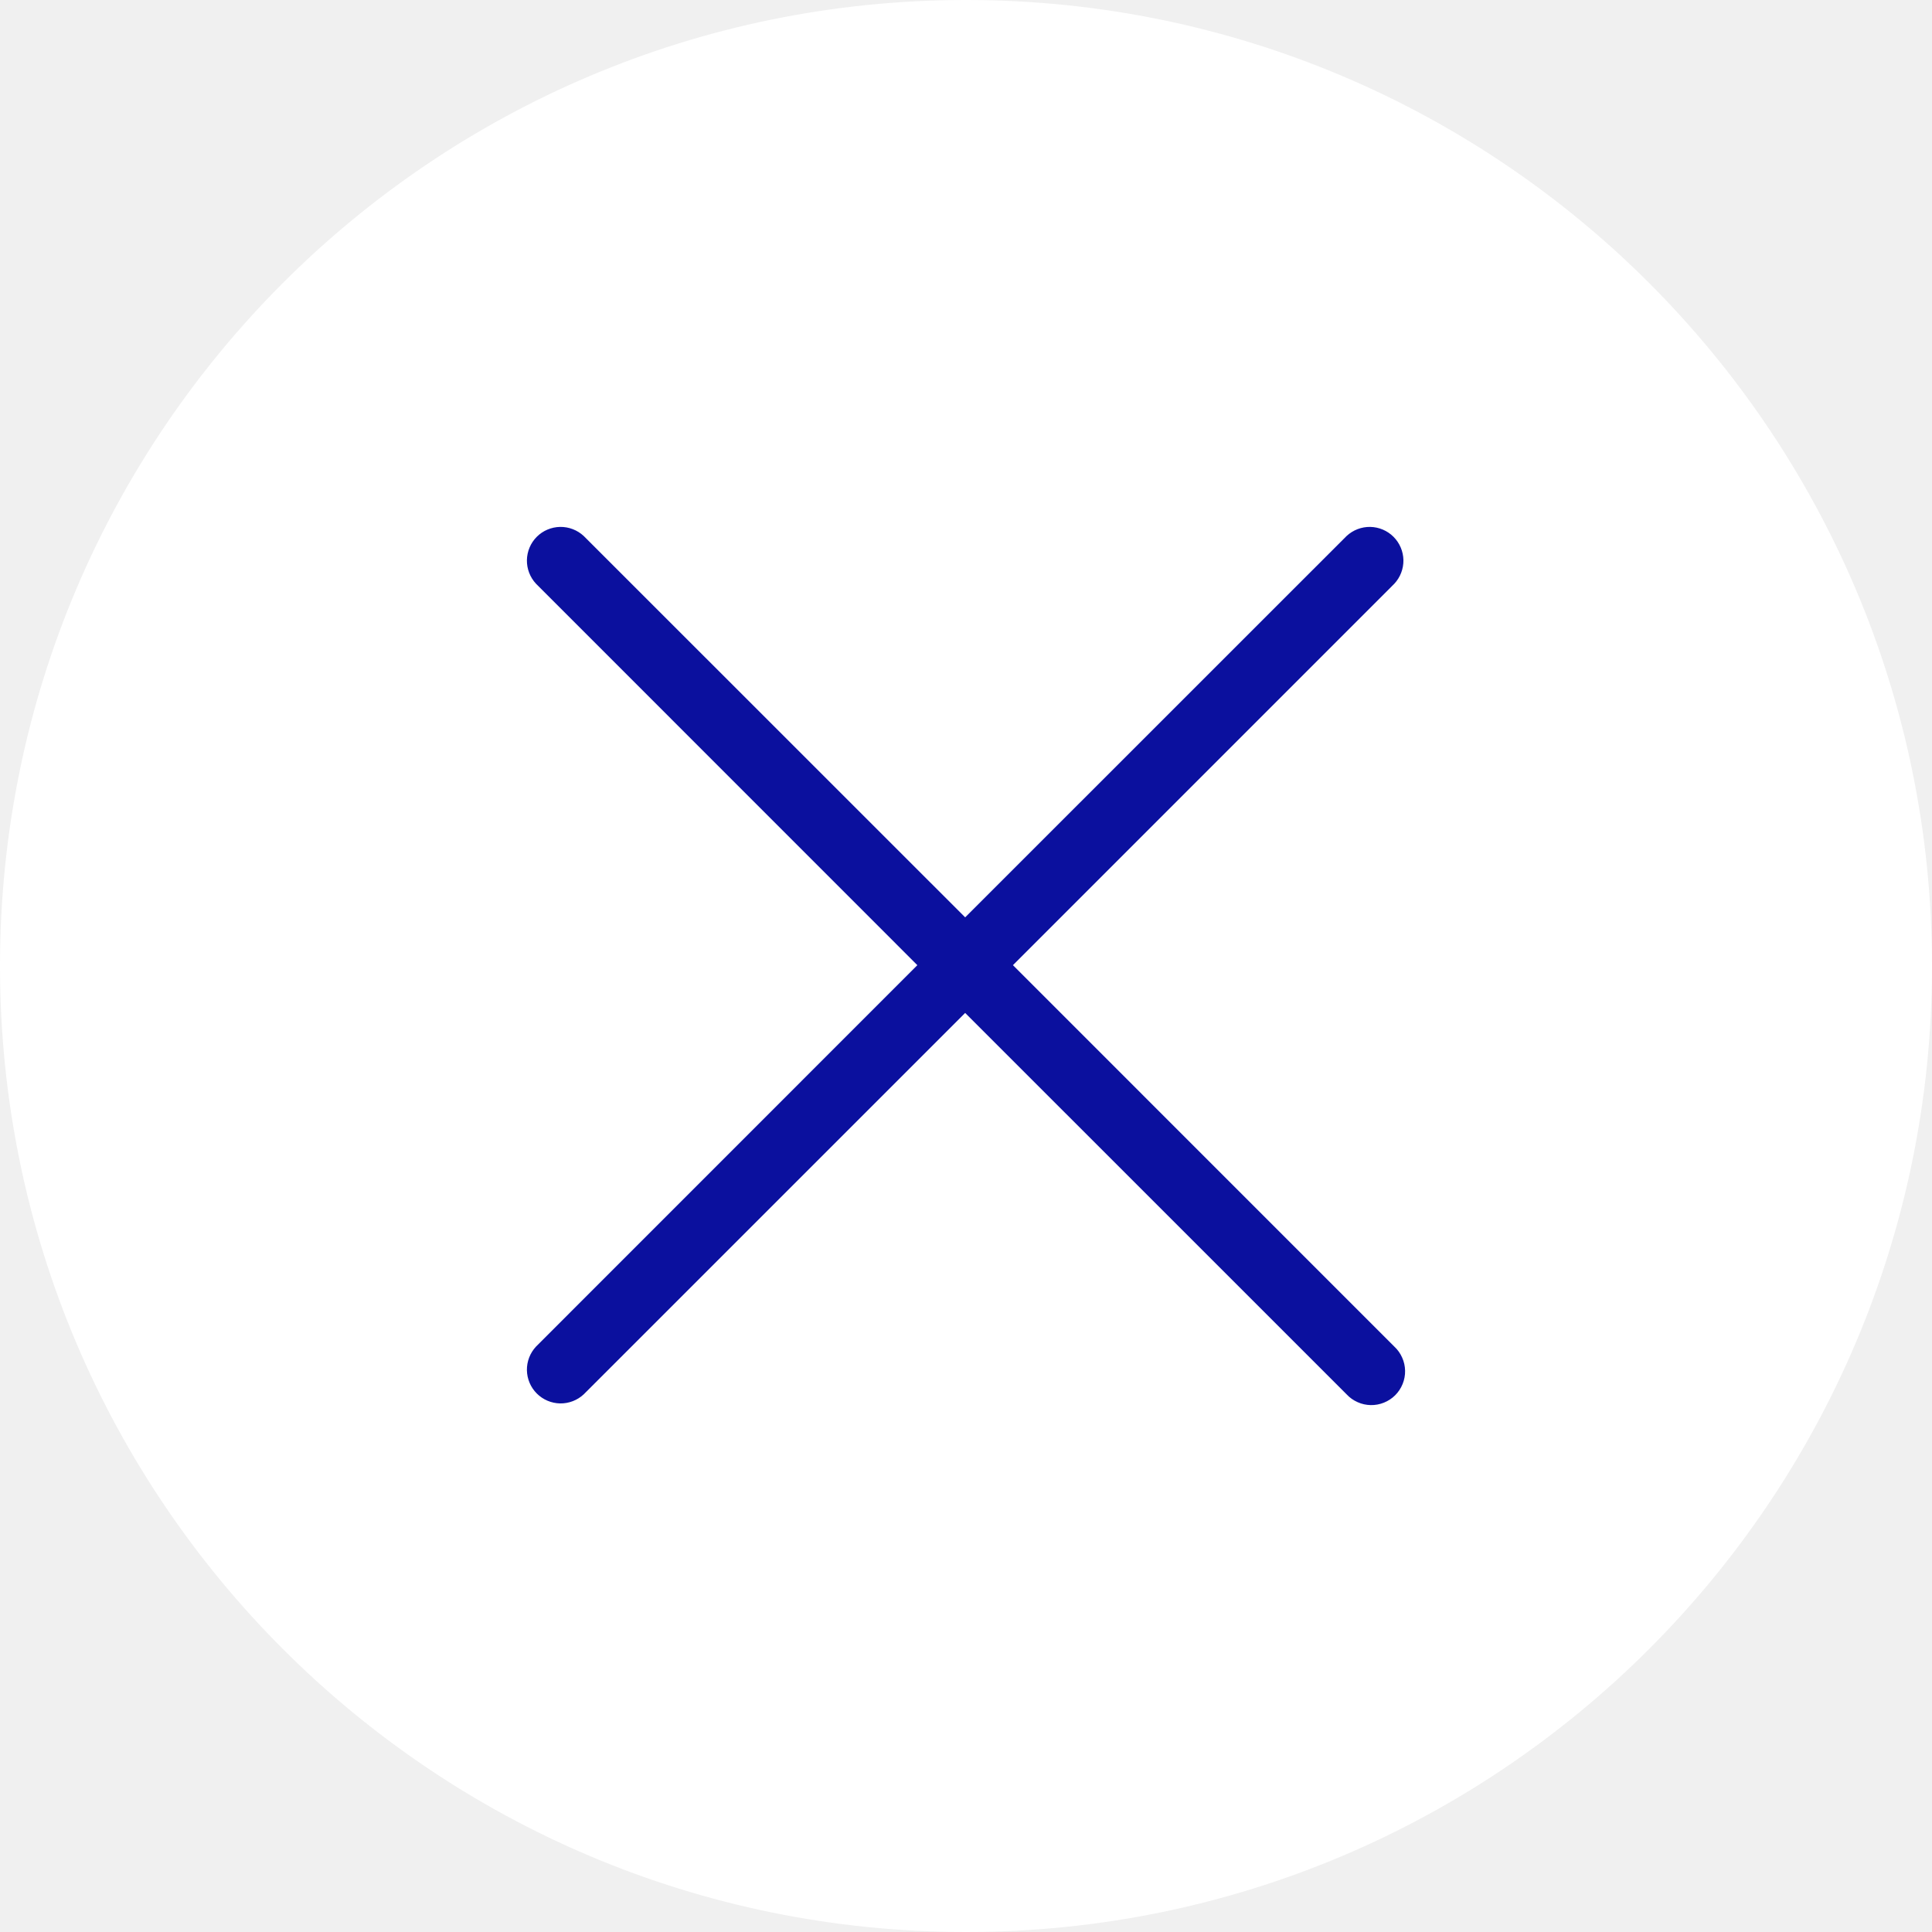
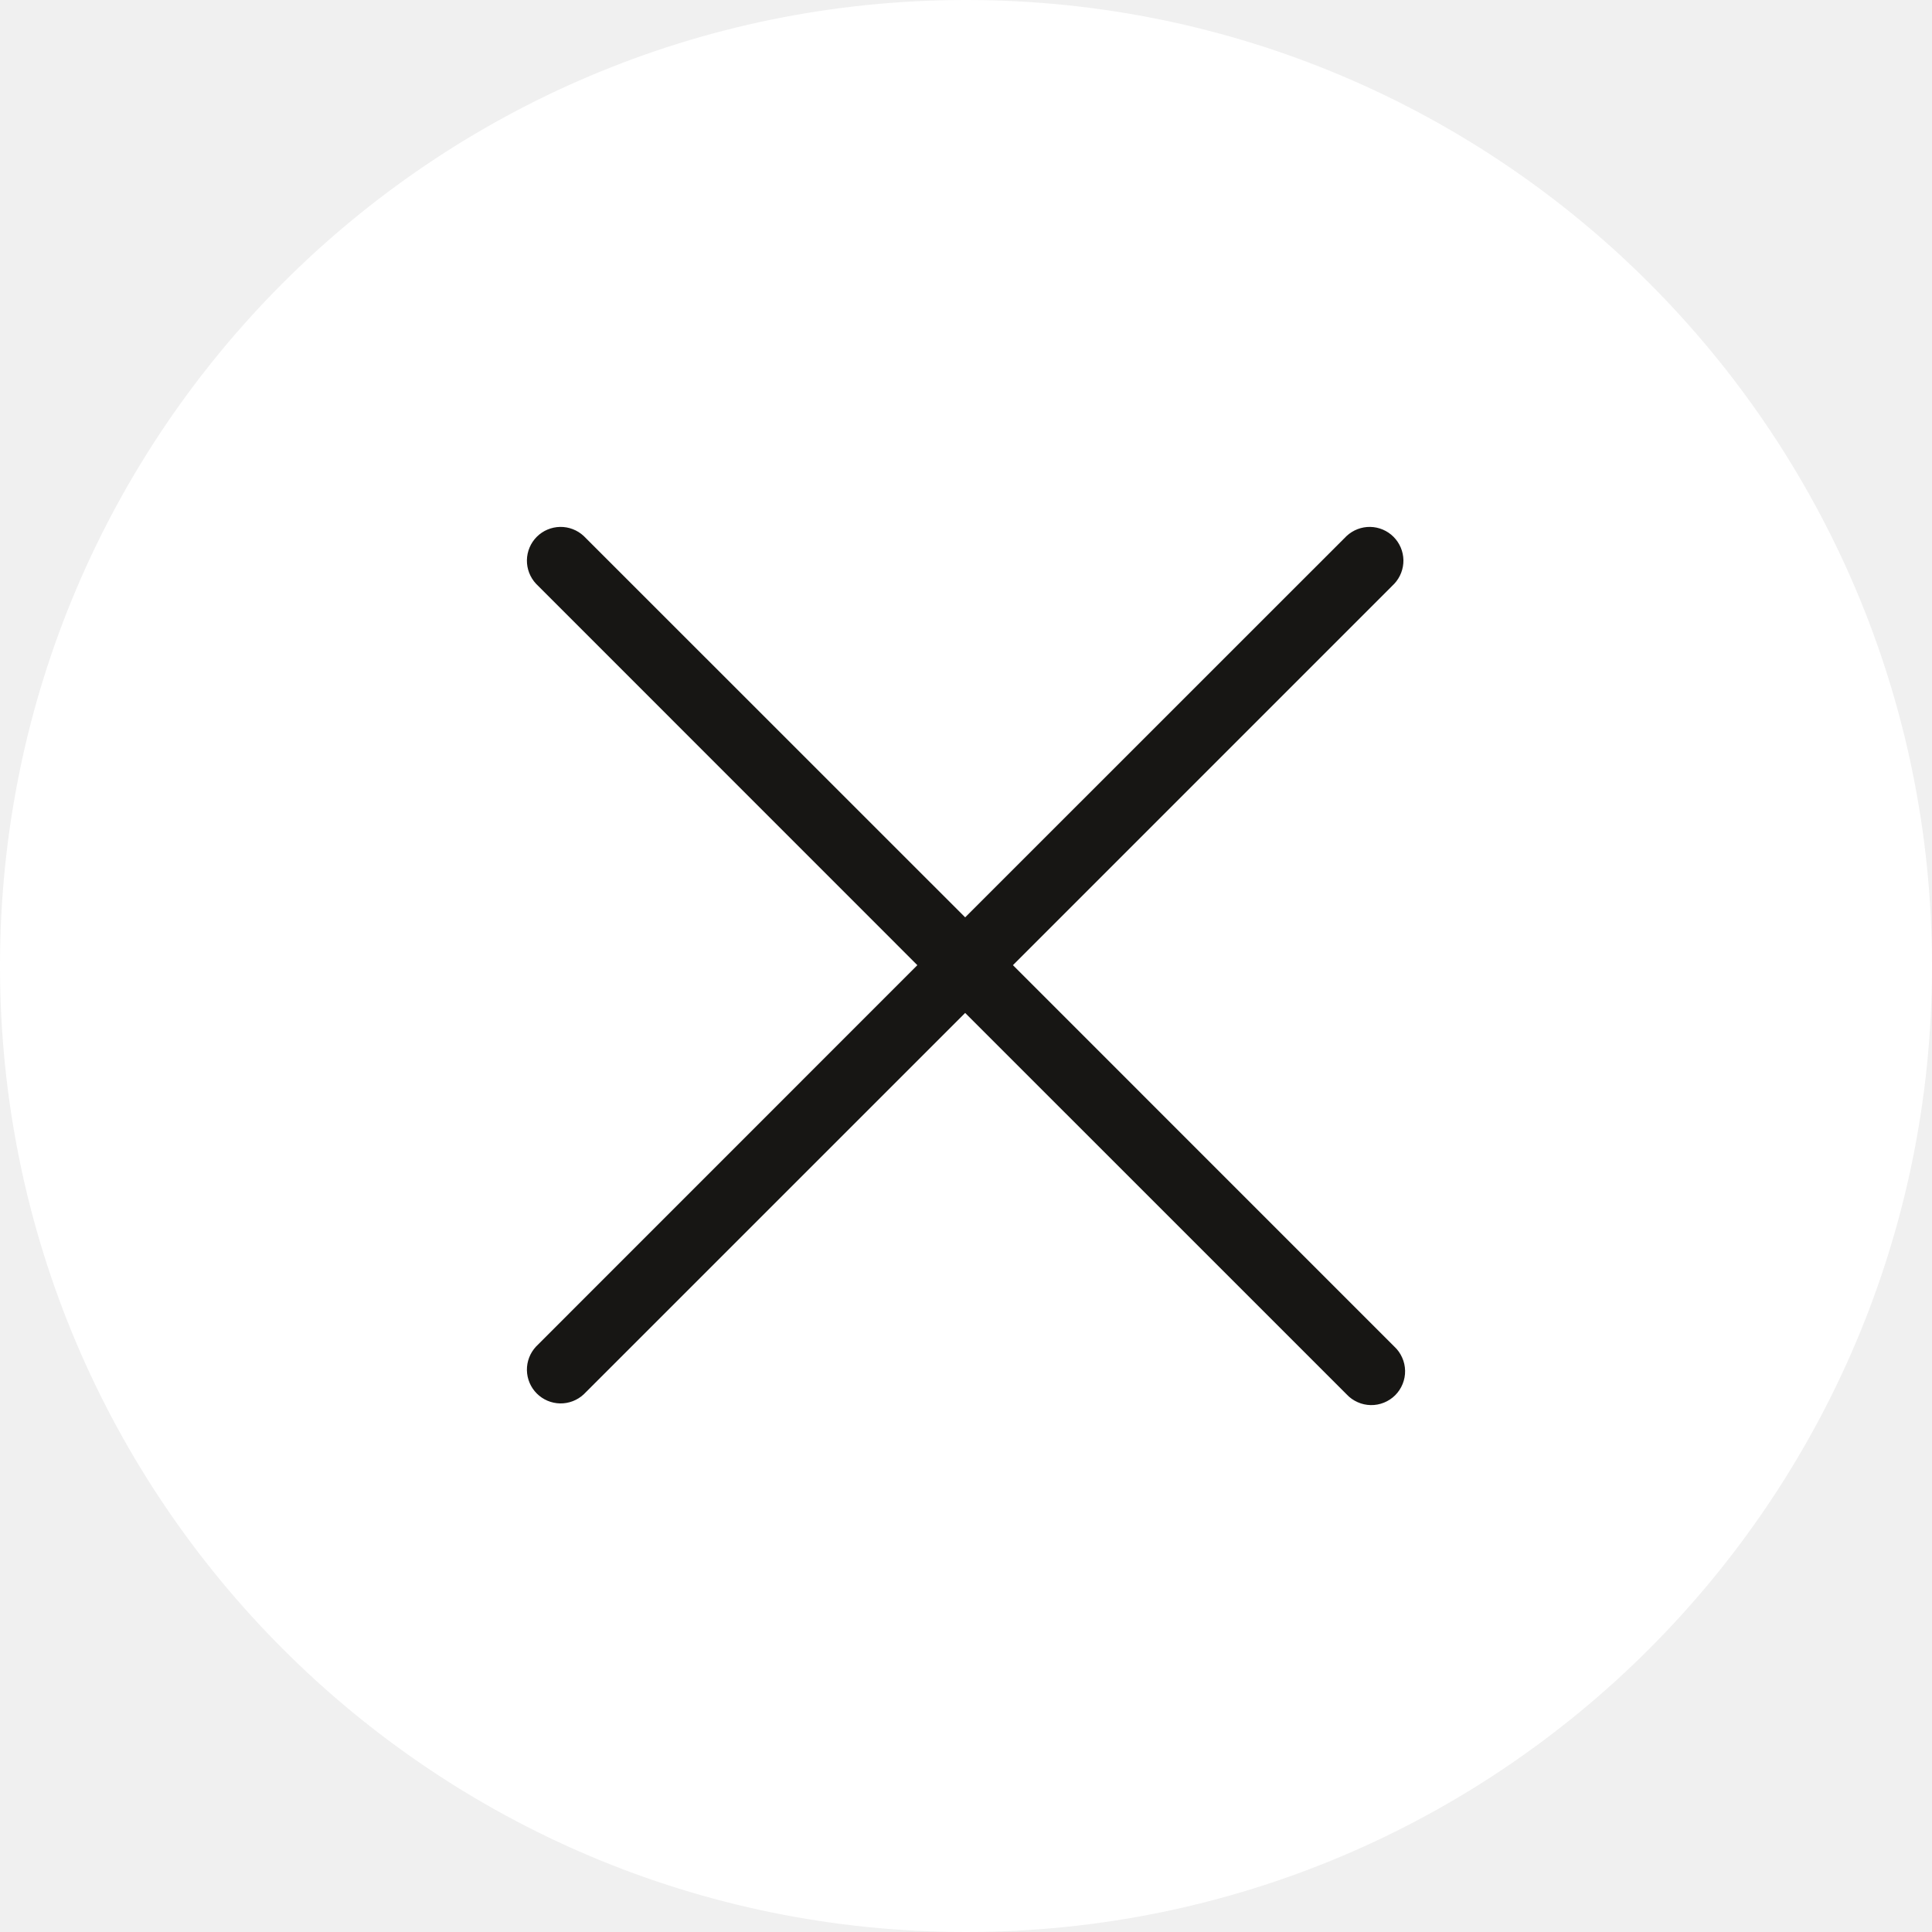
<svg xmlns="http://www.w3.org/2000/svg" width="44" height="44" viewBox="0 0 44 44" fill="none">
  <circle cx="22" cy="22" r="22" fill="white" />
-   <path d="M31.755 30.668C31.831 30.738 31.891 30.823 31.933 30.918C31.976 31.012 31.998 31.114 32 31.217C32.002 31.32 31.983 31.423 31.944 31.519C31.905 31.615 31.848 31.702 31.775 31.775C31.702 31.848 31.615 31.905 31.519 31.944C31.423 31.983 31.32 32.002 31.217 32C31.114 31.998 31.012 31.976 30.918 31.933C30.823 31.891 30.738 31.831 30.668 31.755L21.981 23.069L13.294 31.755C13.148 31.891 12.955 31.965 12.756 31.962C12.556 31.958 12.366 31.877 12.225 31.736C12.084 31.595 12.004 31.405 12 31.206C11.997 31.007 12.071 30.814 12.207 30.668L20.892 21.981L12.207 13.294C12.071 13.148 11.997 12.955 12 12.756C12.004 12.556 12.084 12.366 12.225 12.225C12.366 12.084 12.556 12.004 12.756 12C12.955 11.997 13.148 12.071 13.294 12.207L21.981 20.892L30.668 12.207C30.814 12.071 31.007 11.997 31.206 12C31.405 12.004 31.595 12.084 31.736 12.225C31.877 12.366 31.958 12.556 31.962 12.756C31.965 12.955 31.891 13.148 31.755 13.294L23.069 21.981L31.755 30.668Z" fill="#0B109E" />
+   <path d="M31.755 30.668C31.831 30.738 31.891 30.823 31.933 30.918C31.976 31.012 31.998 31.114 32 31.217C32.002 31.32 31.983 31.423 31.944 31.519C31.905 31.615 31.848 31.702 31.775 31.775C31.702 31.848 31.615 31.905 31.519 31.944C31.423 31.983 31.32 32.002 31.217 32C31.114 31.998 31.012 31.976 30.918 31.933C30.823 31.891 30.738 31.831 30.668 31.755L21.981 23.069L13.294 31.755C13.148 31.891 12.955 31.965 12.756 31.962C12.556 31.958 12.366 31.877 12.225 31.736C12.084 31.595 12.004 31.405 12 31.206C11.997 31.007 12.071 30.814 12.207 30.668L20.892 21.981L12.207 13.294C12.071 13.148 11.997 12.955 12 12.756C12.004 12.556 12.084 12.366 12.225 12.225C12.366 12.084 12.556 12.004 12.756 12C12.955 11.997 13.148 12.071 13.294 12.207L21.981 20.892L30.668 12.207C30.814 12.071 31.007 11.997 31.206 12C31.405 12.004 31.595 12.084 31.736 12.225C31.877 12.366 31.958 12.556 31.962 12.756C31.965 12.955 31.891 13.148 31.755 13.294L23.069 21.981L31.755 30.668Z" fill="#171614" />
</svg>
